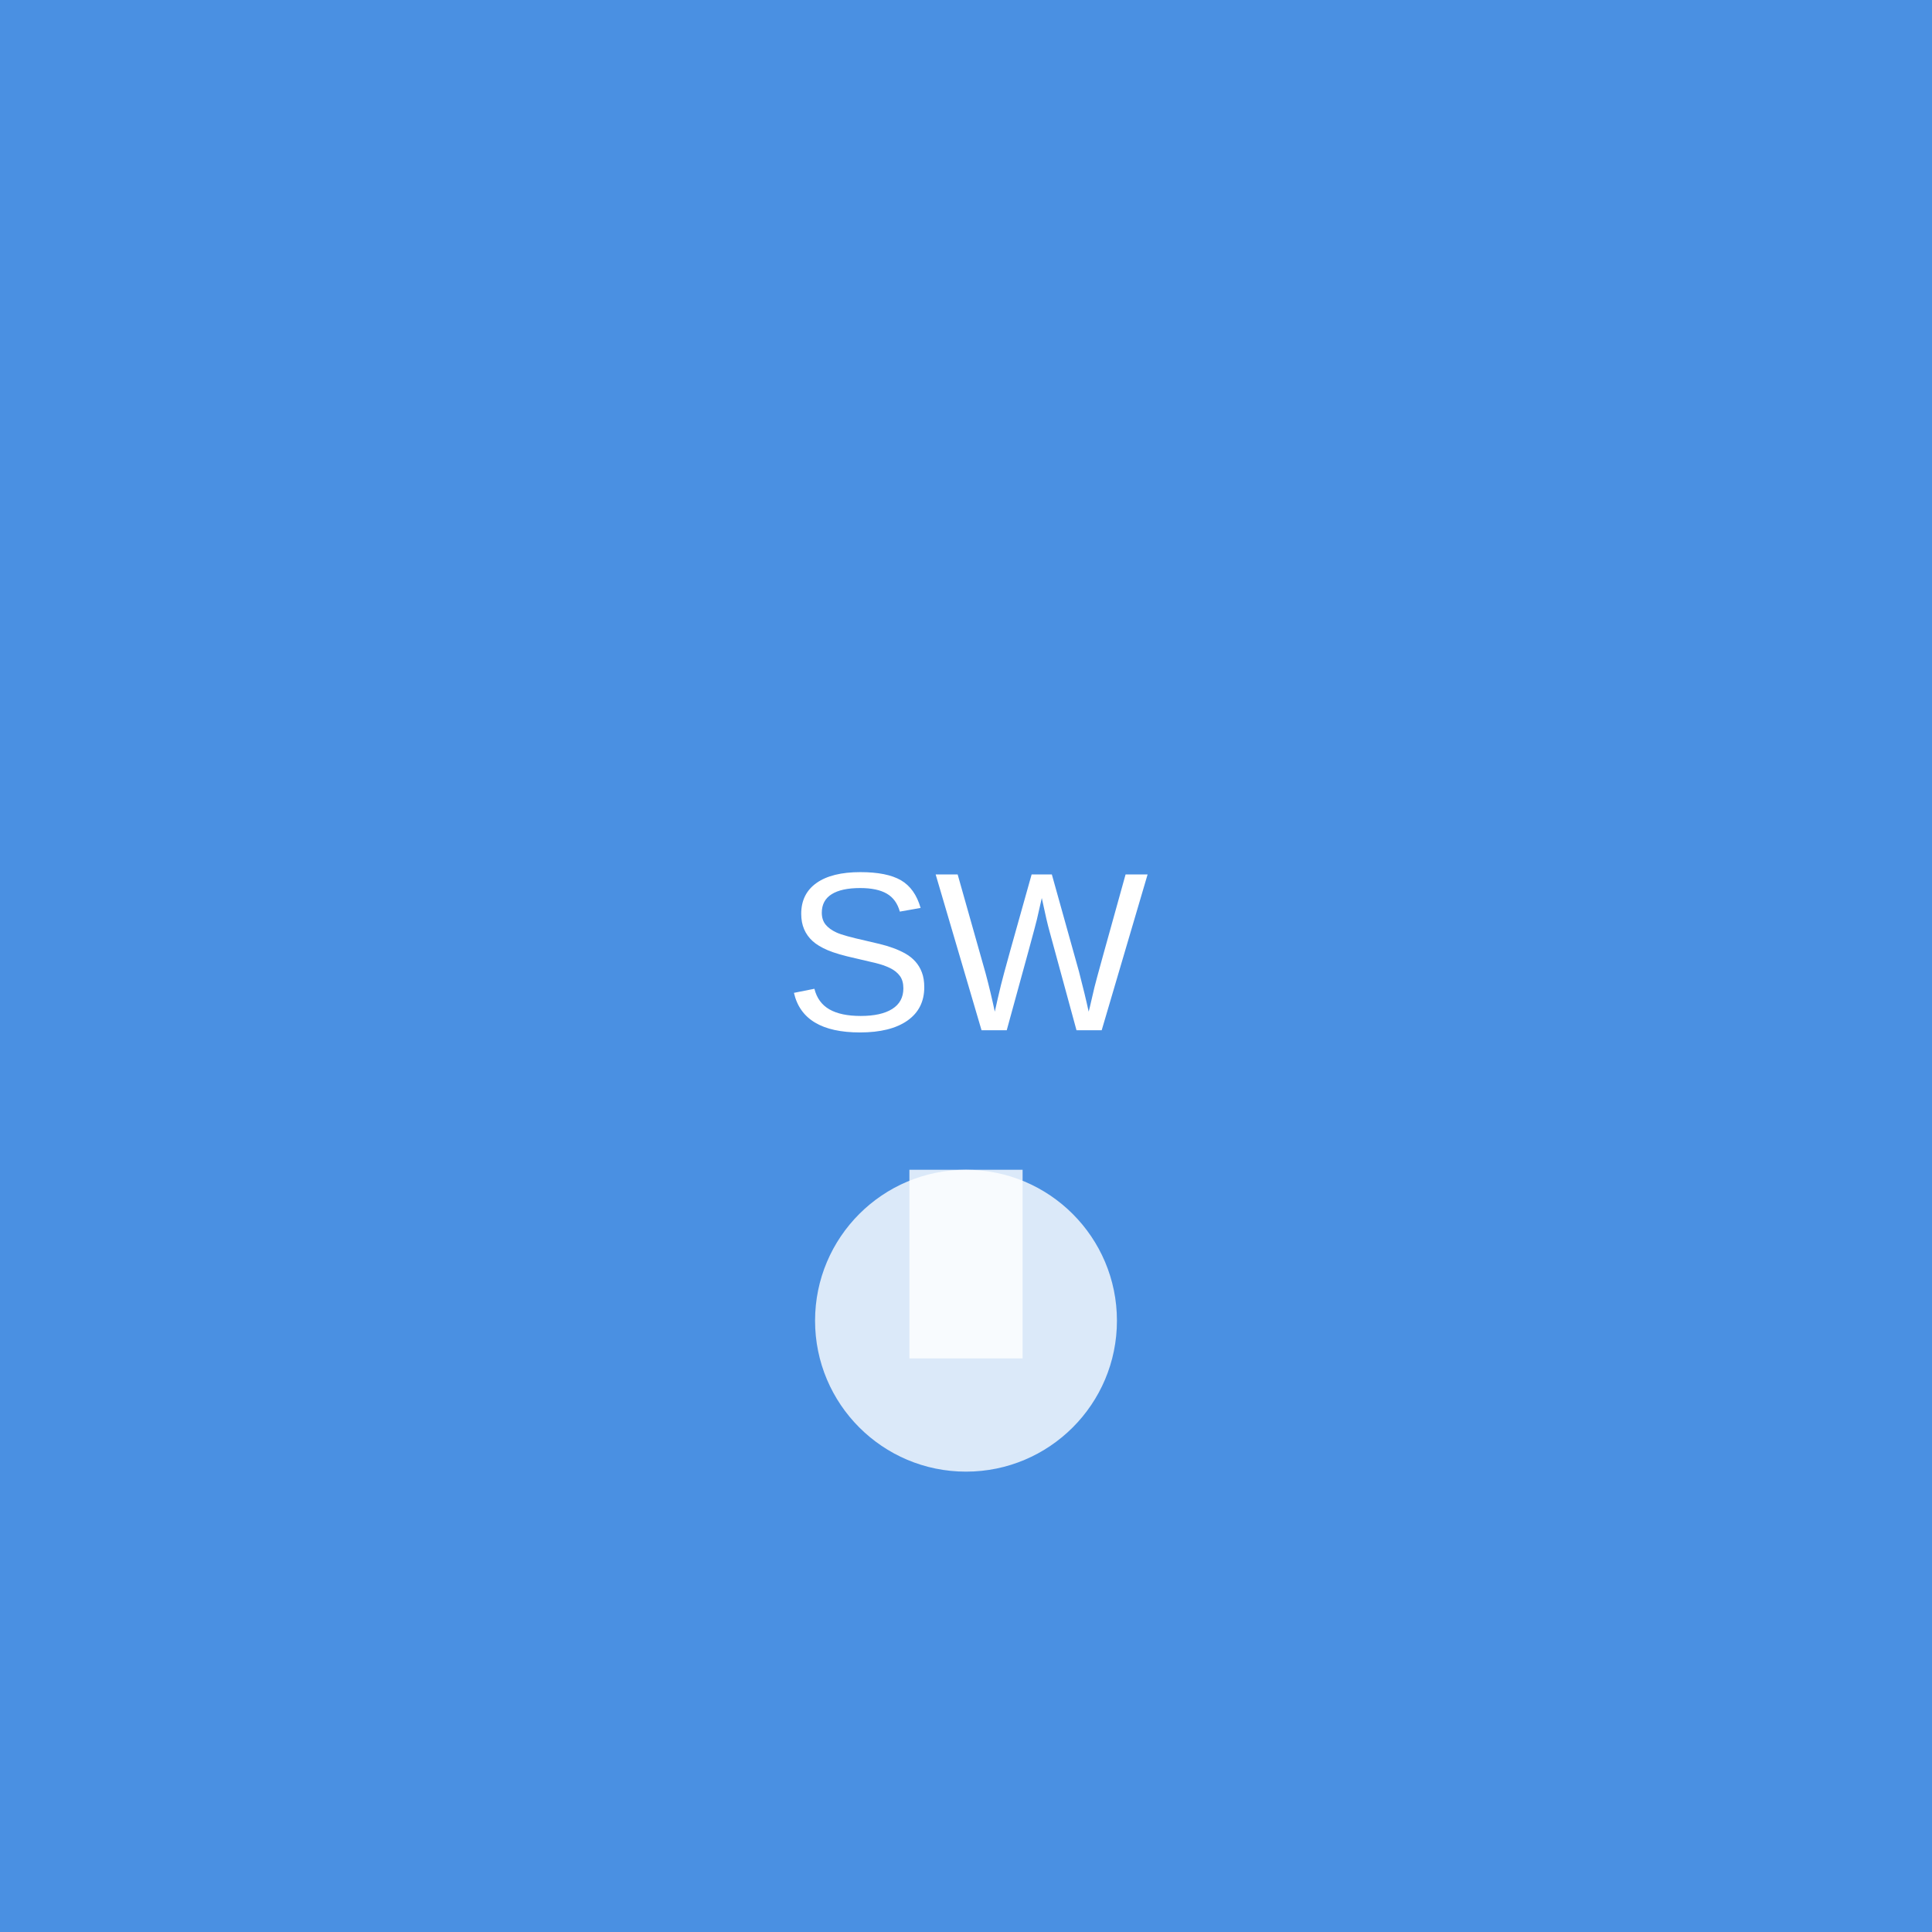
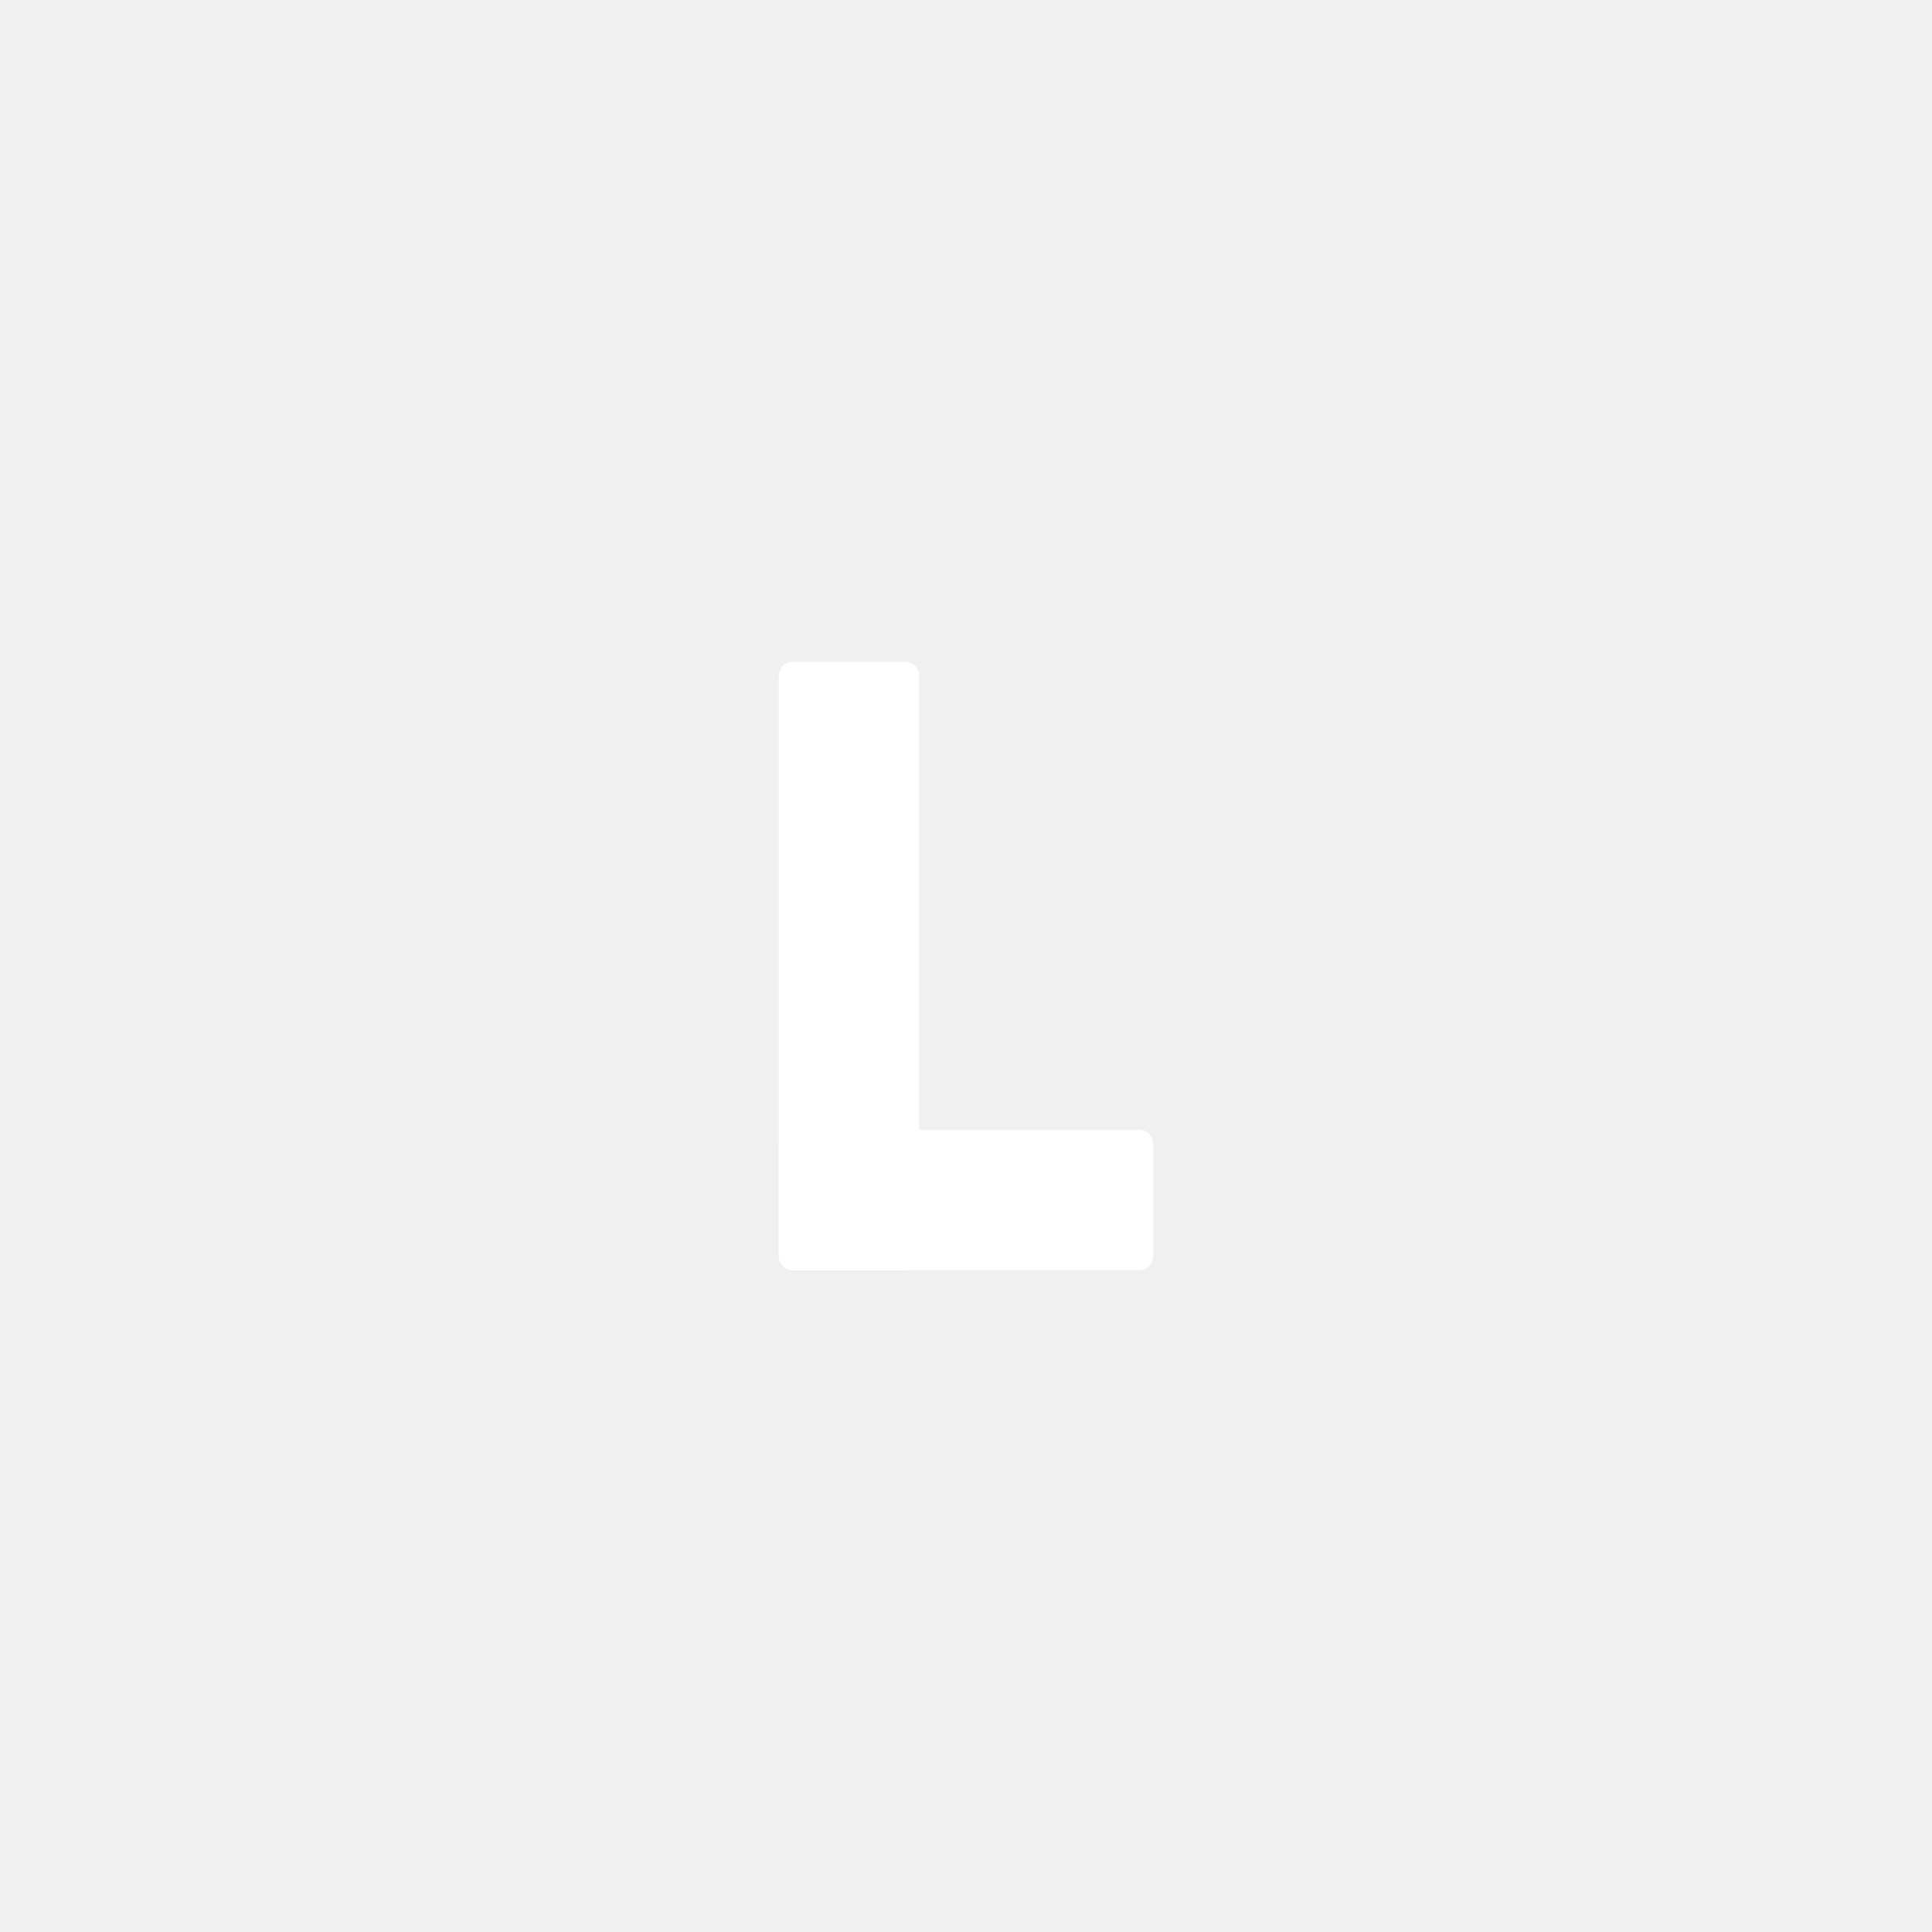
- <svg xmlns="http://www.w3.org/2000/svg" width="1024" height="1024">
-   <rect width="1024" height="1024" fill="#4A90E2" />
-   <text x="512" y="512" font-family="Arial" font-size="120" fill="white" text-anchor="middle" dominant-baseline="middle">SW</text>
-   <circle cx="512" cy="700" r="80" fill="white" opacity="0.8" />
-   <rect x="482" y="620" width="60" height="100" fill="white" opacity="0.8" />
+ <svg xmlns="http://www.w3.org/2000/svg" width="1024" height="1024" viewBox="0 0 1024 1024">
+   <rect x="412.8" y="350.8" width="74.4" height="322.4" rx="7.44" fill="white" />
+   <rect x="412.8" y="598.8" width="198.4" height="74.4" rx="7.44" fill="white" />
</svg>
